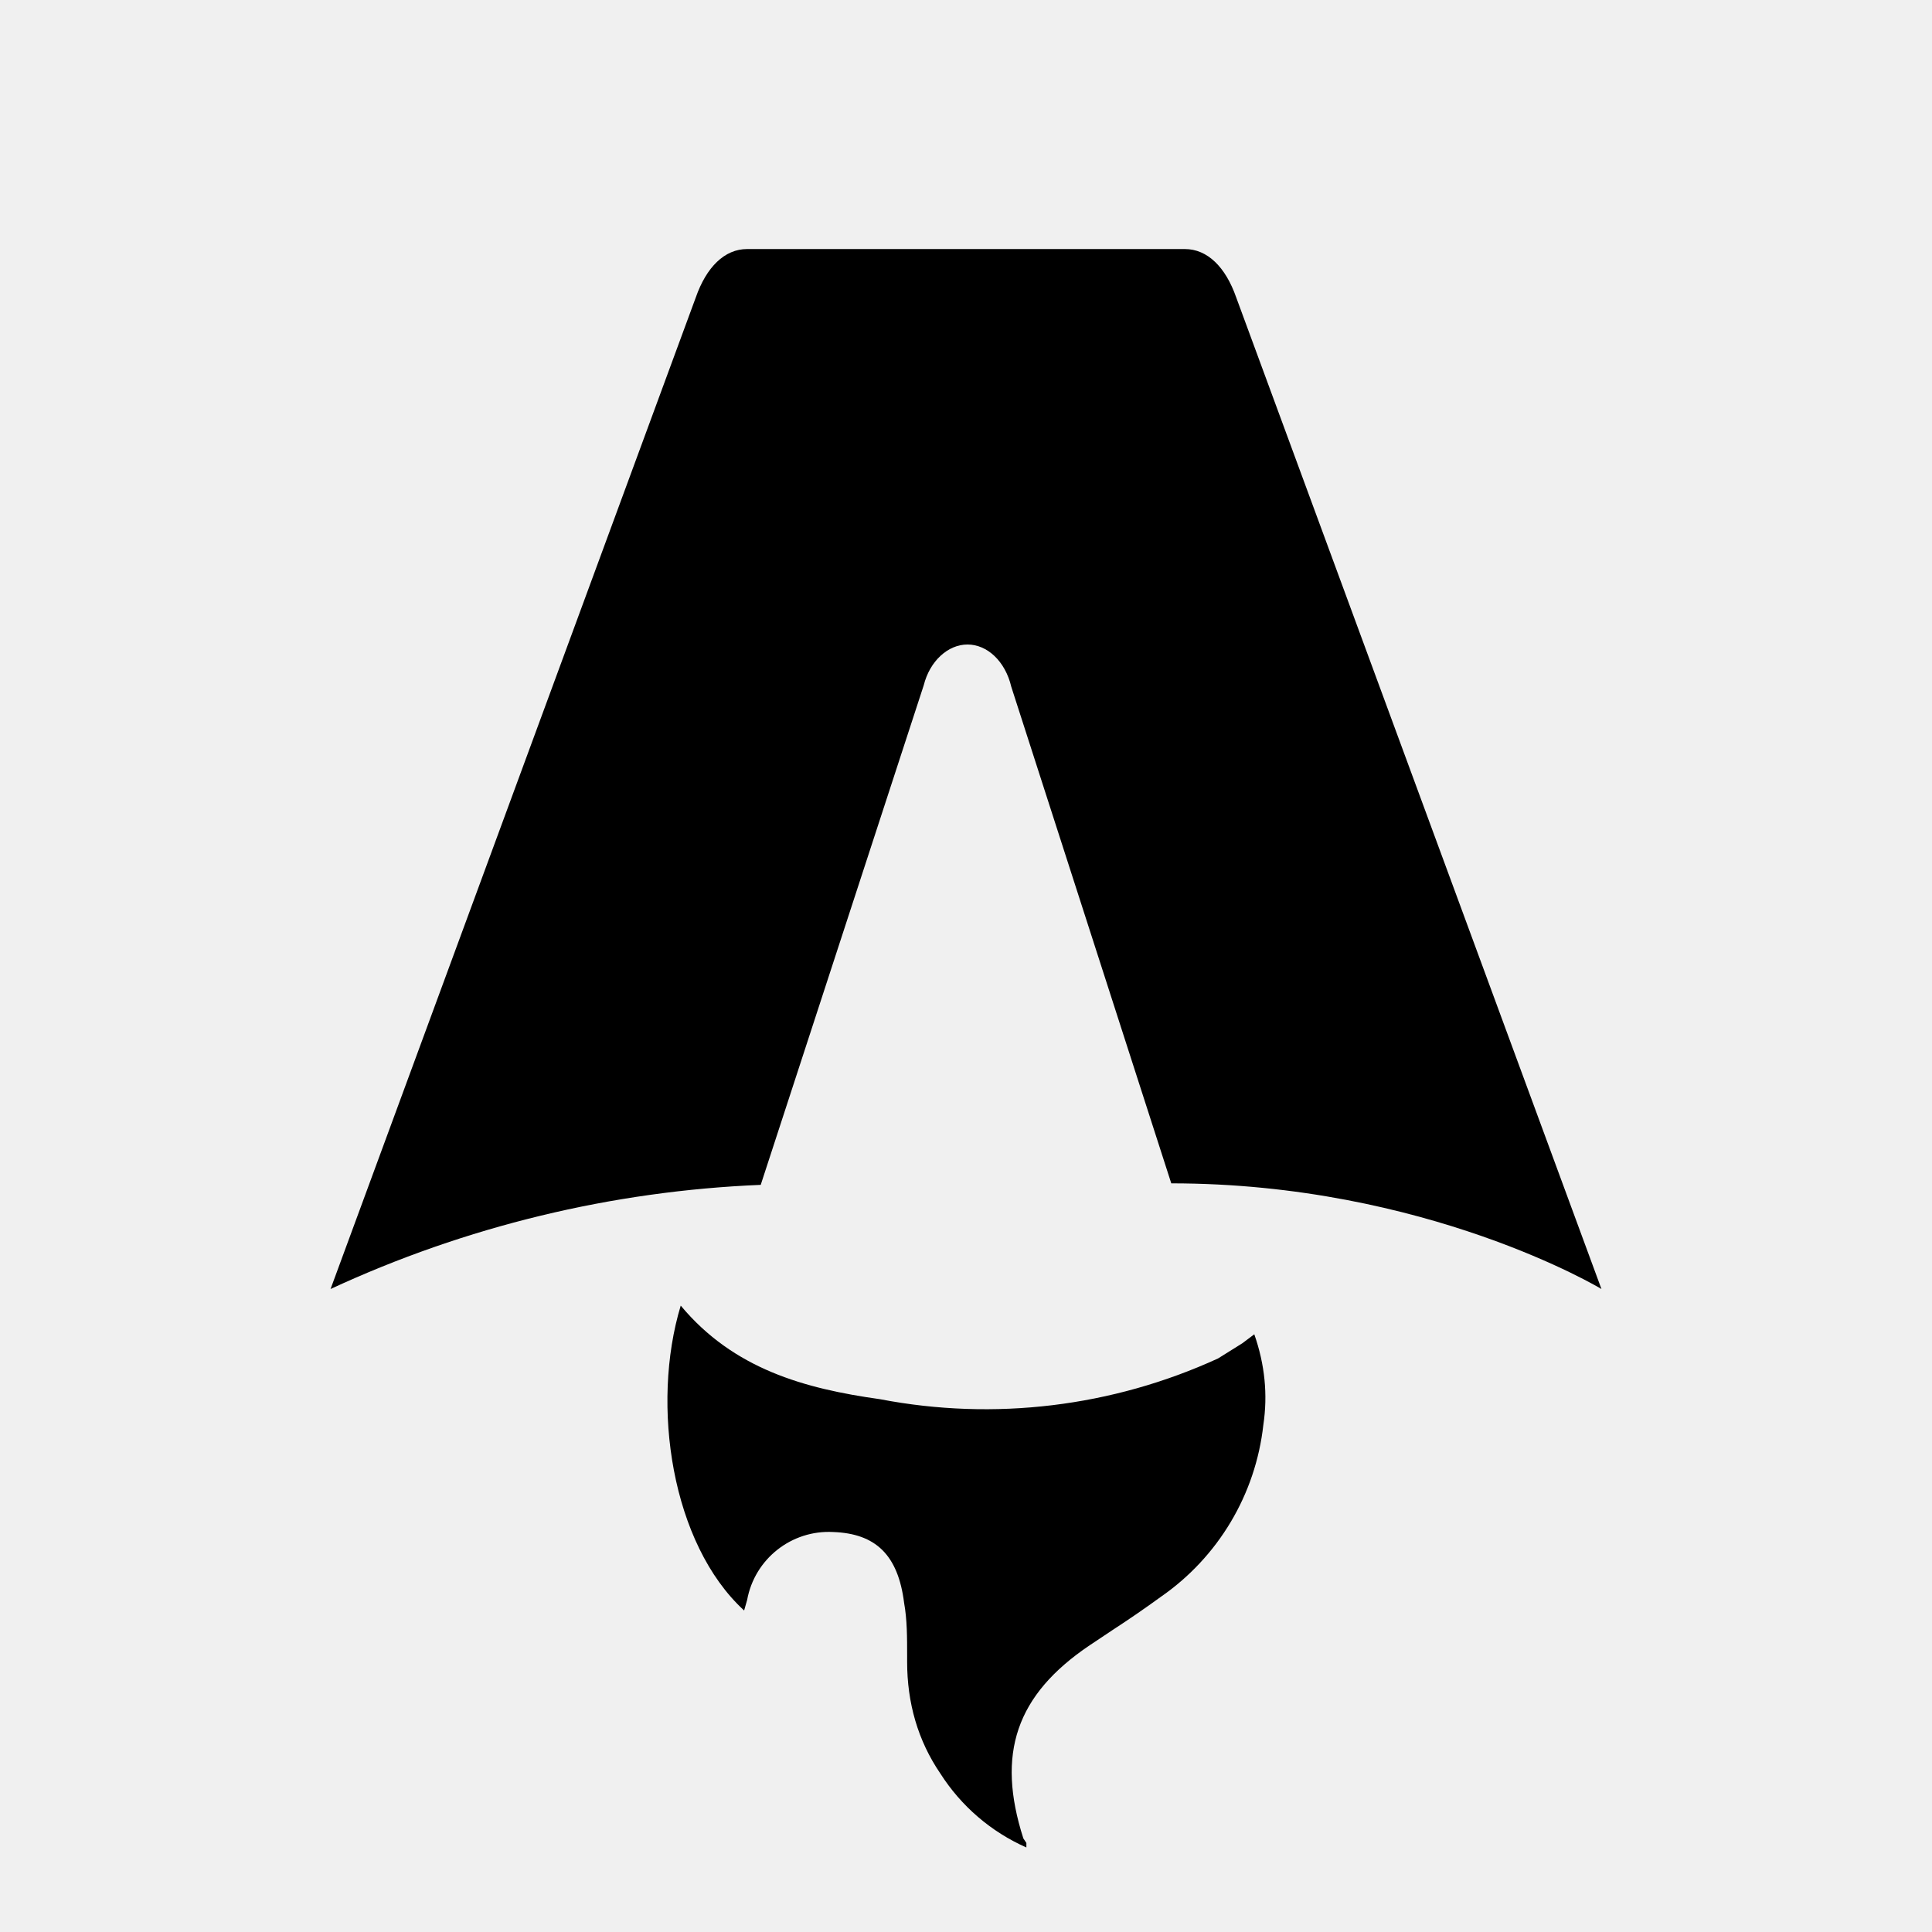
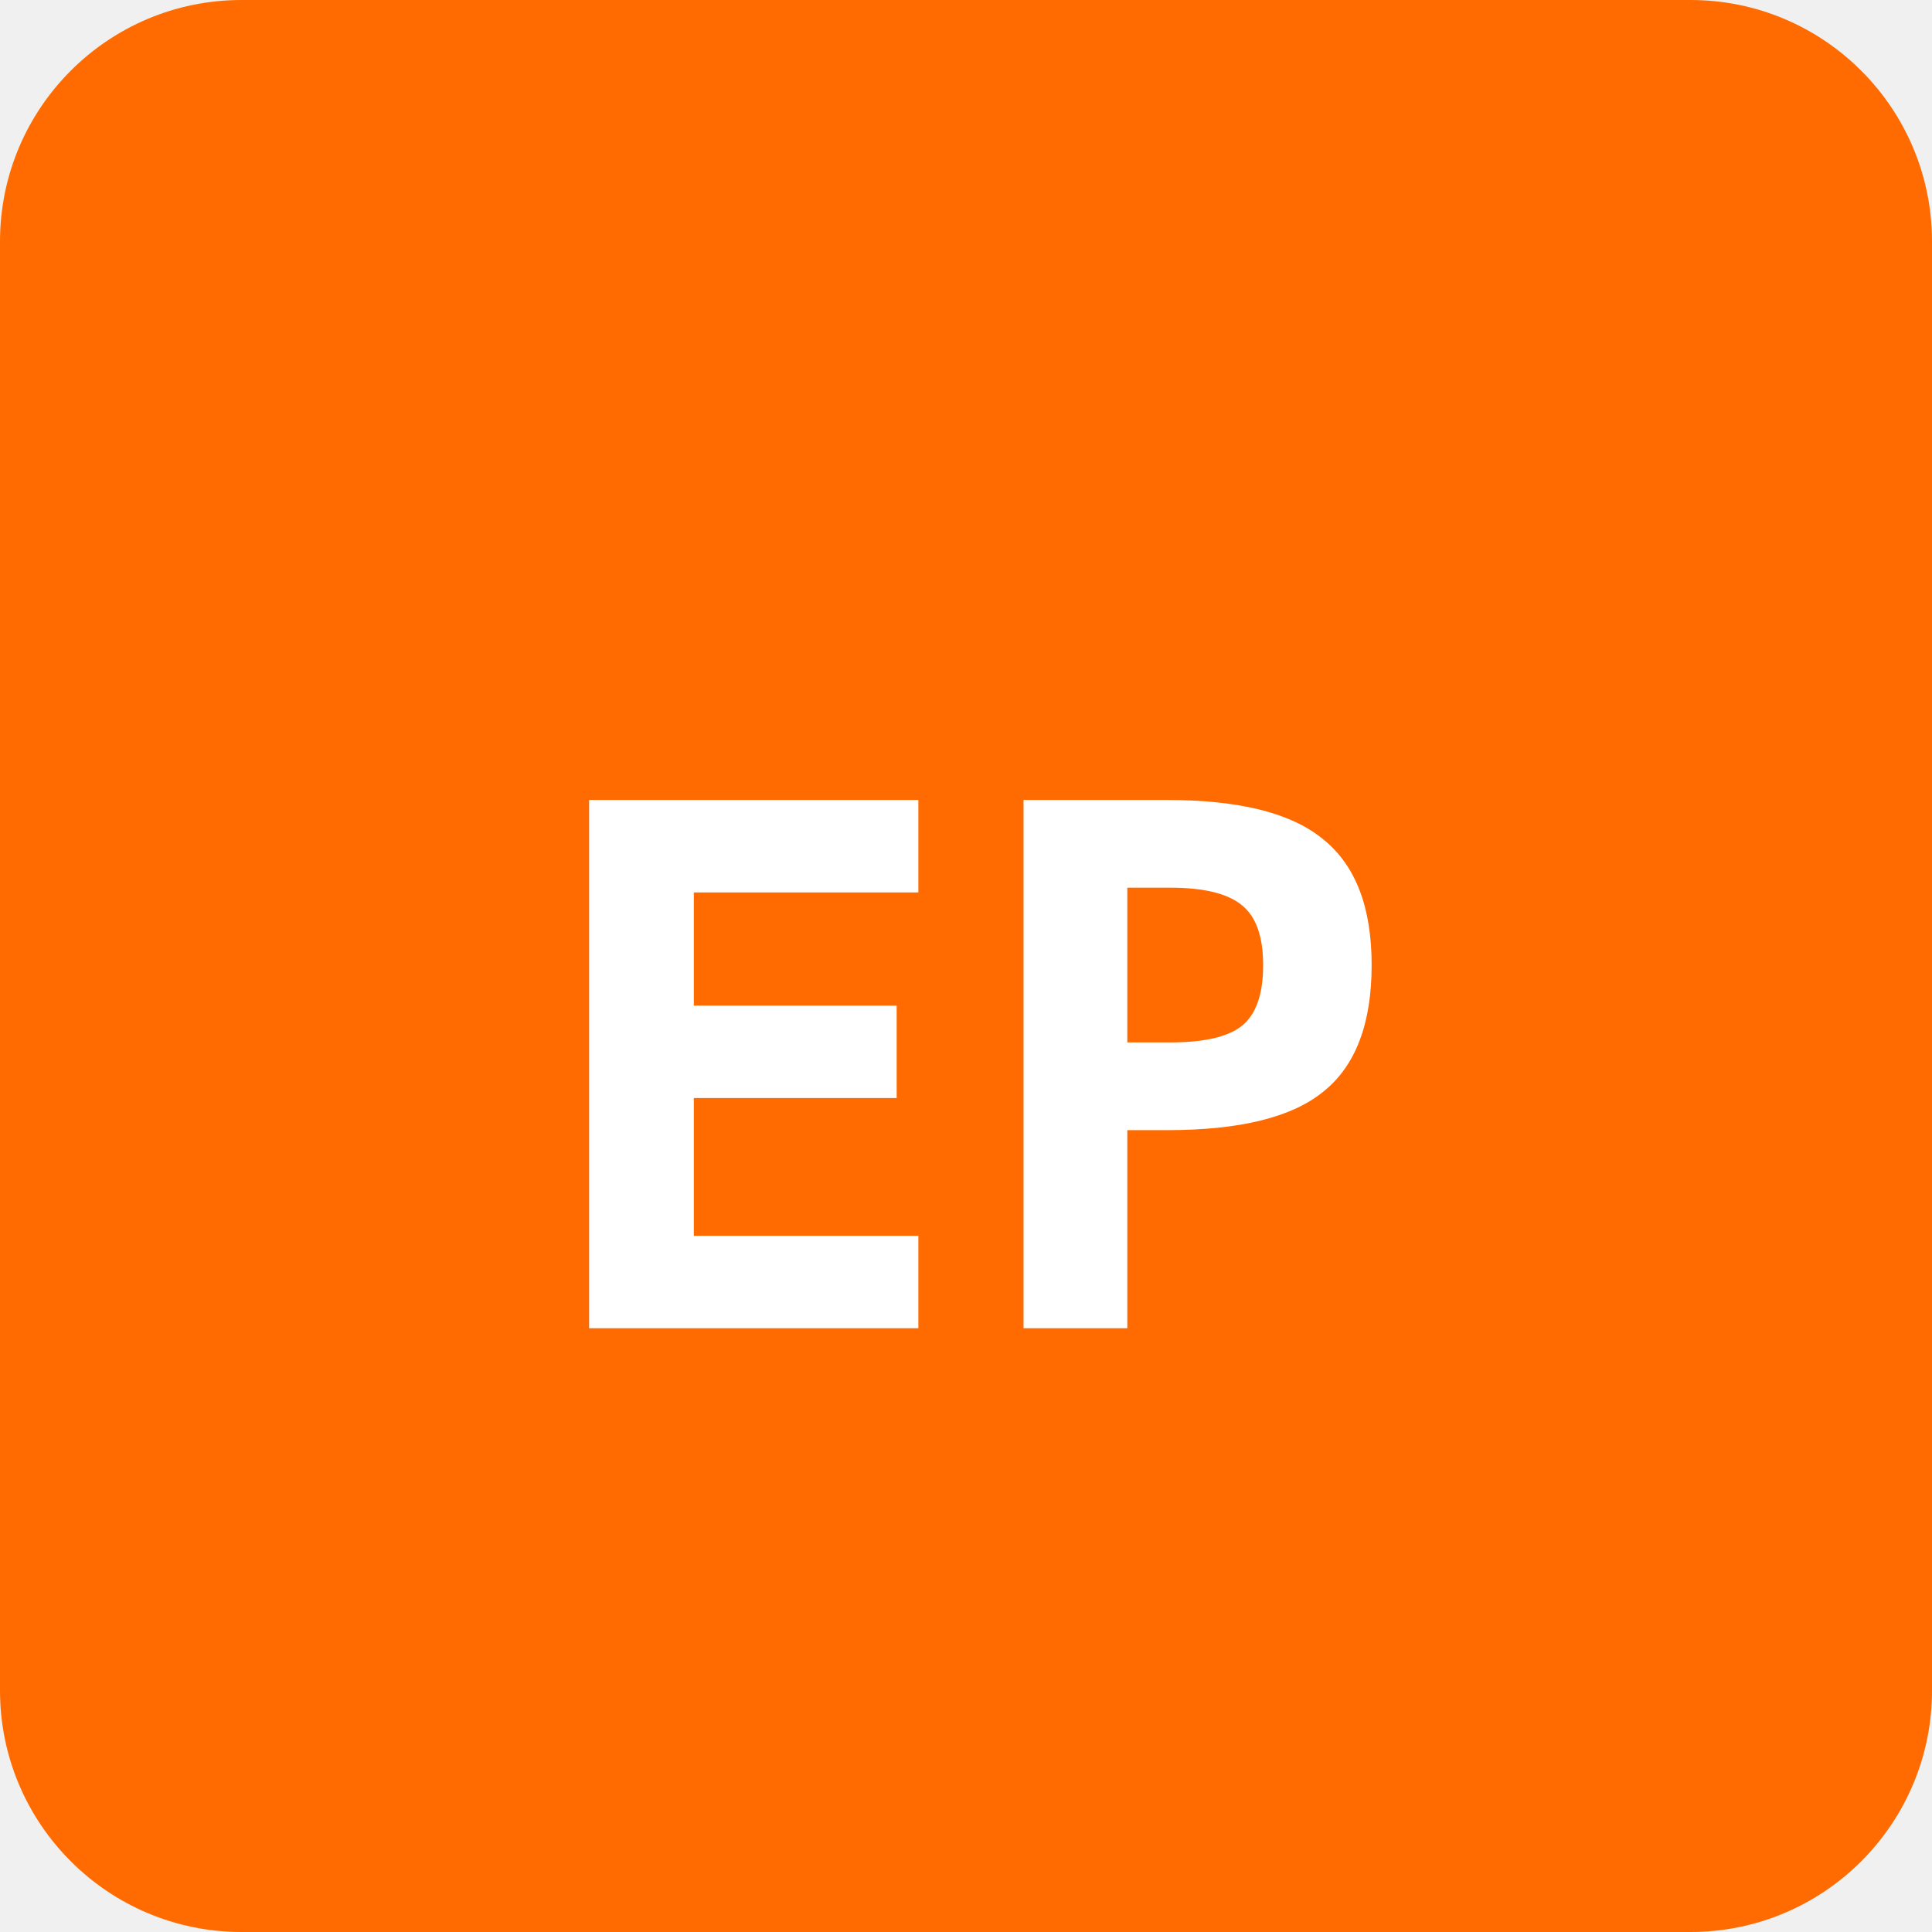
- <svg xmlns="http://www.w3.org/2000/svg" fill="none" viewBox="0 0 128 128">
-   <path d="M50.4 78.5a75.1 75.1 0 0 0-28.5 6.9l24.2-65.7c.7-2 1.9-3.2 3.4-3.2h29c1.5 0 2.7 1.2 3.4 3.2l24.2 65.7s-11.6-7-28.5-7L67 45.5c-.4-1.7-1.6-2.8-2.9-2.8-1.3 0-2.5 1.1-2.9 2.7L50.4 78.5Zm-1.1 28.2Zm-4.2-20.2c-2 6.6-.6 15.8 4.2 20.2a17.5 17.5 0 0 1 .2-.7 5.5 5.5 0 0 1 5.7-4.5c2.8.1 4.3 1.5 4.7 4.7.2 1.1.2 2.3.2 3.5v.4c0 2.7.7 5.2 2.2 7.4a13 13 0 0 0 5.7 4.9v-.3l-.2-.3c-1.8-5.6-.5-9.5 4.4-12.8l1.5-1a73 73 0 0 0 3.2-2.2 16 16 0 0 0 6.8-11.4c.3-2 .1-4-.6-6l-.8.6-1.6 1a37 37 0 0 1-22.4 2.7c-5-.7-9.7-2-13.2-6.2Z" />
-   <style>
-         path { fill: #000; }
-         @media (prefers-color-scheme: dark) {
-             path { fill: #FFF; }
-         }
-     </style>
+ <svg xmlns="http://www.w3.org/2000/svg" viewBox="0 0 32 32">
+   <rect width="32" height="32" rx="4" fill="#ff6b00" />
+   <text x="16" y="22" font-family="monospace" font-size="12" font-weight="bold" fill="white" text-anchor="middle">EP</text>
</svg>
